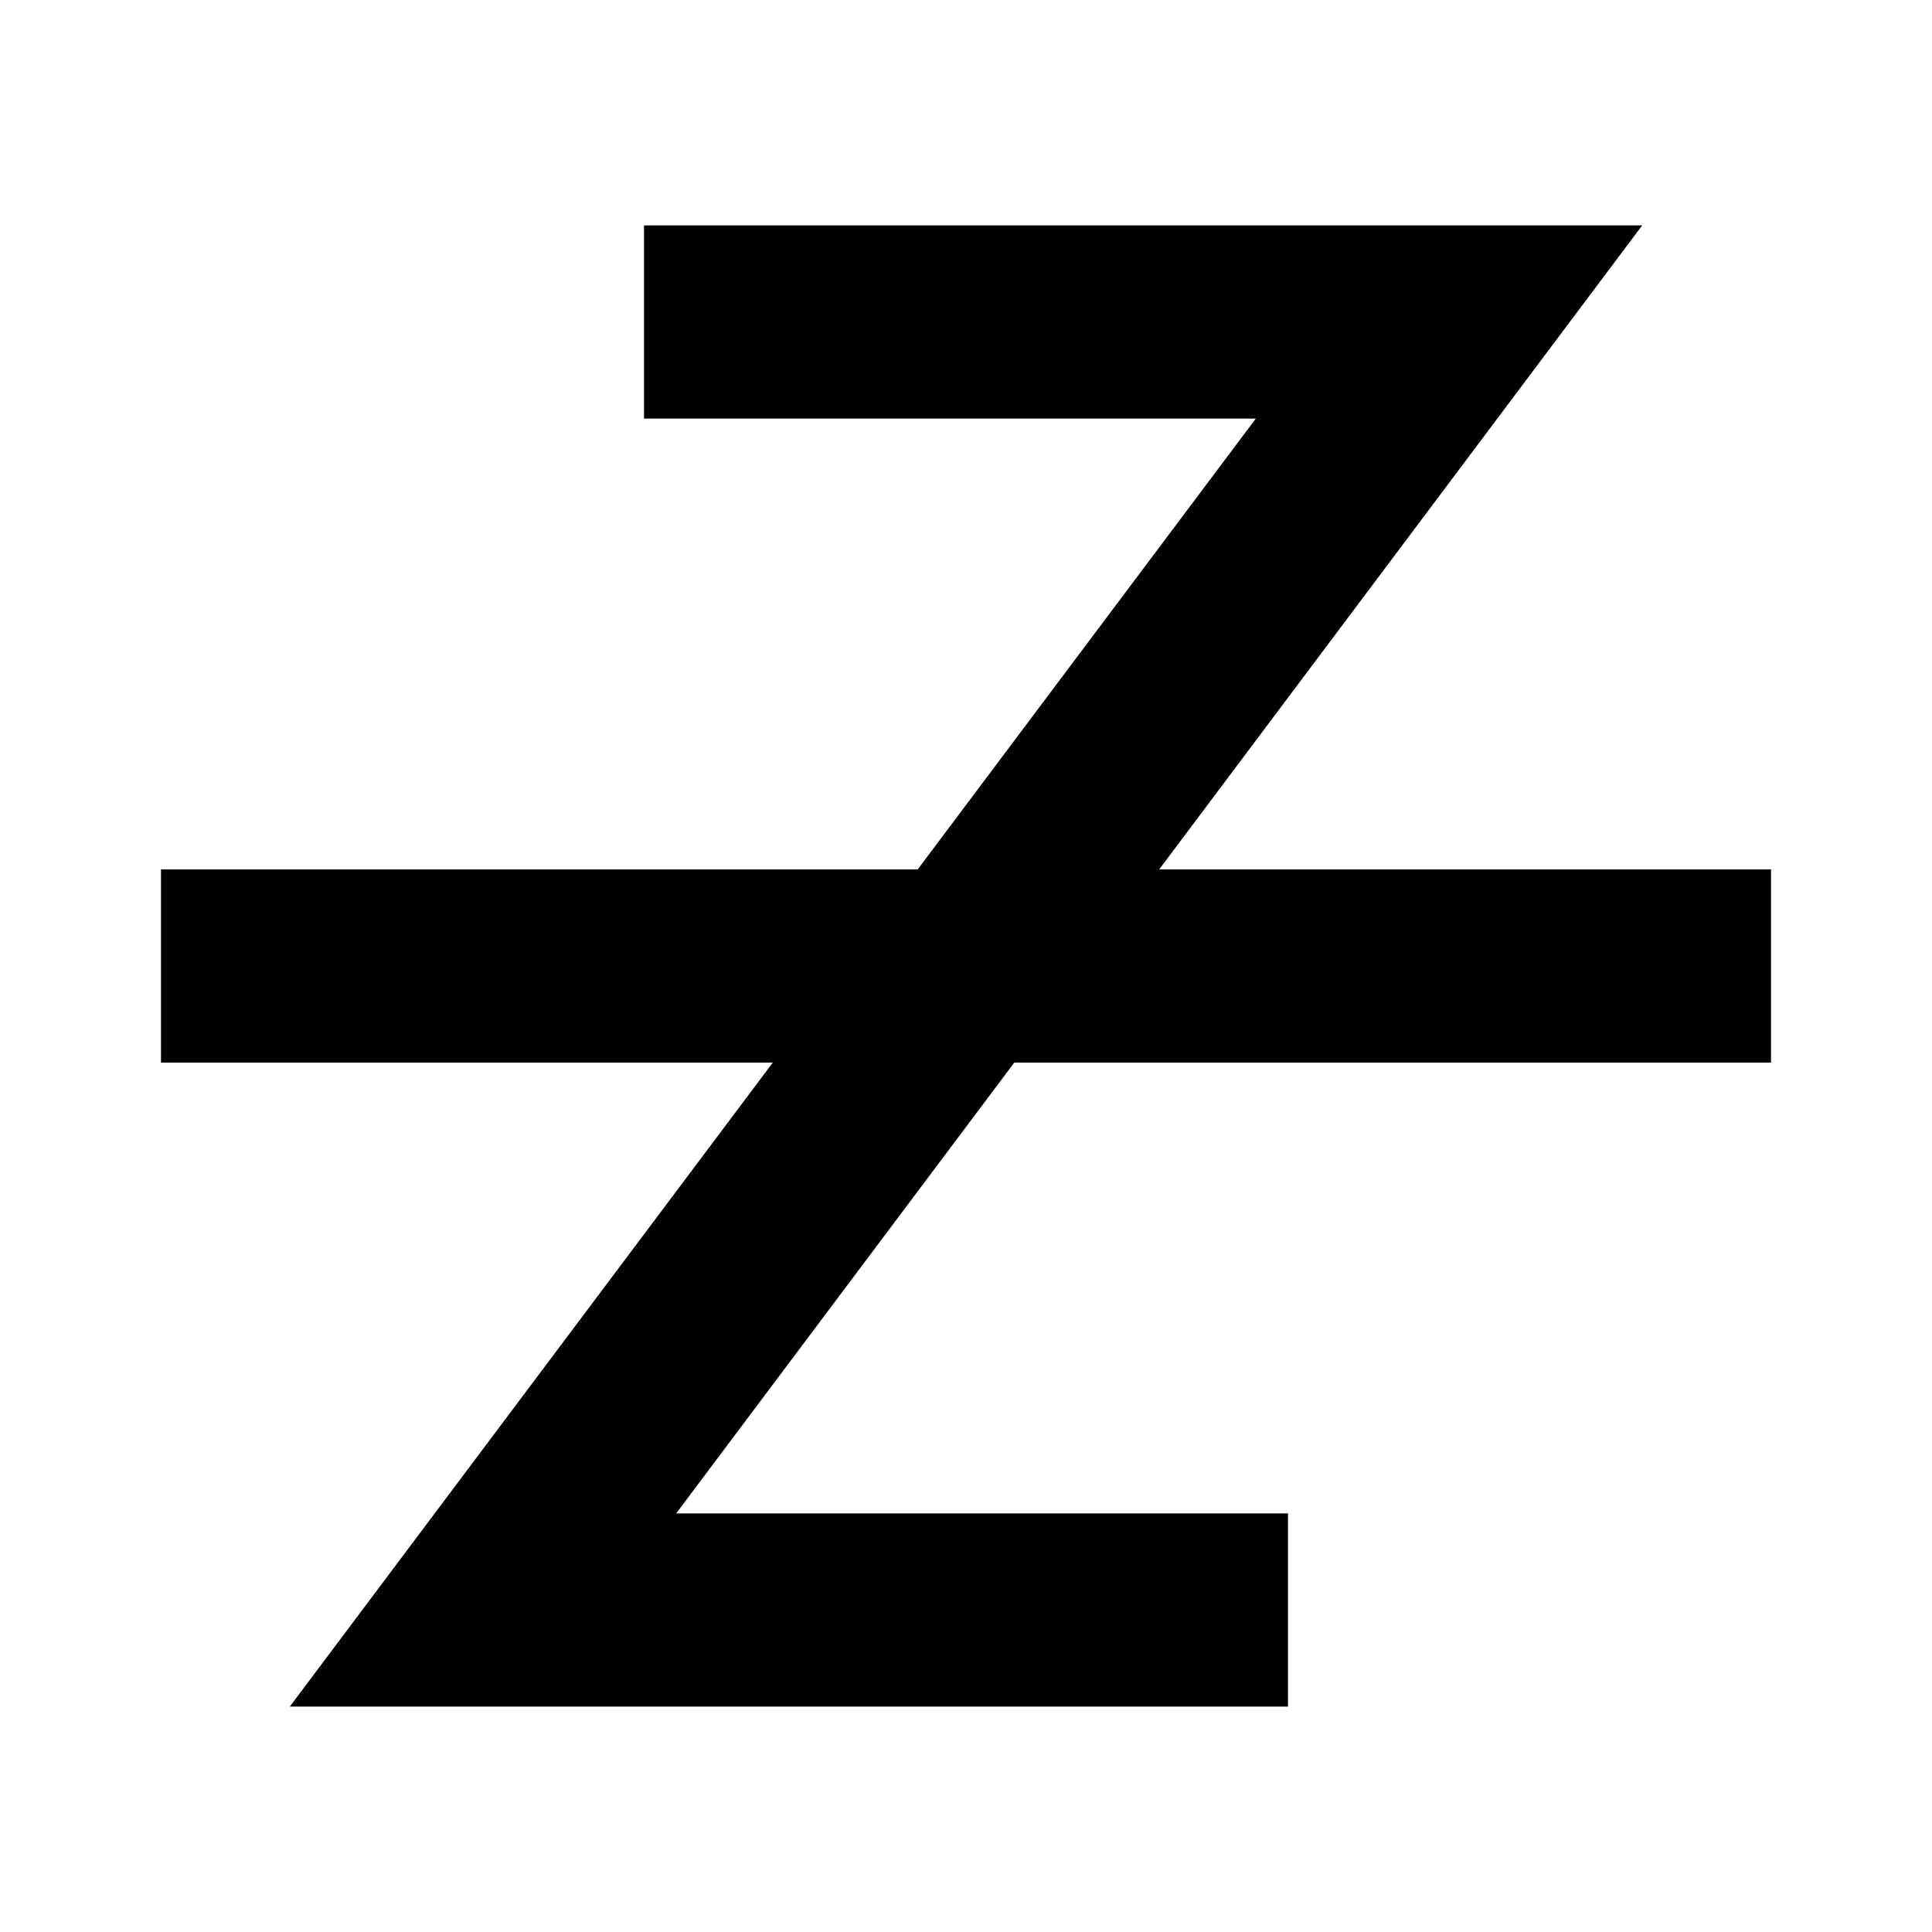
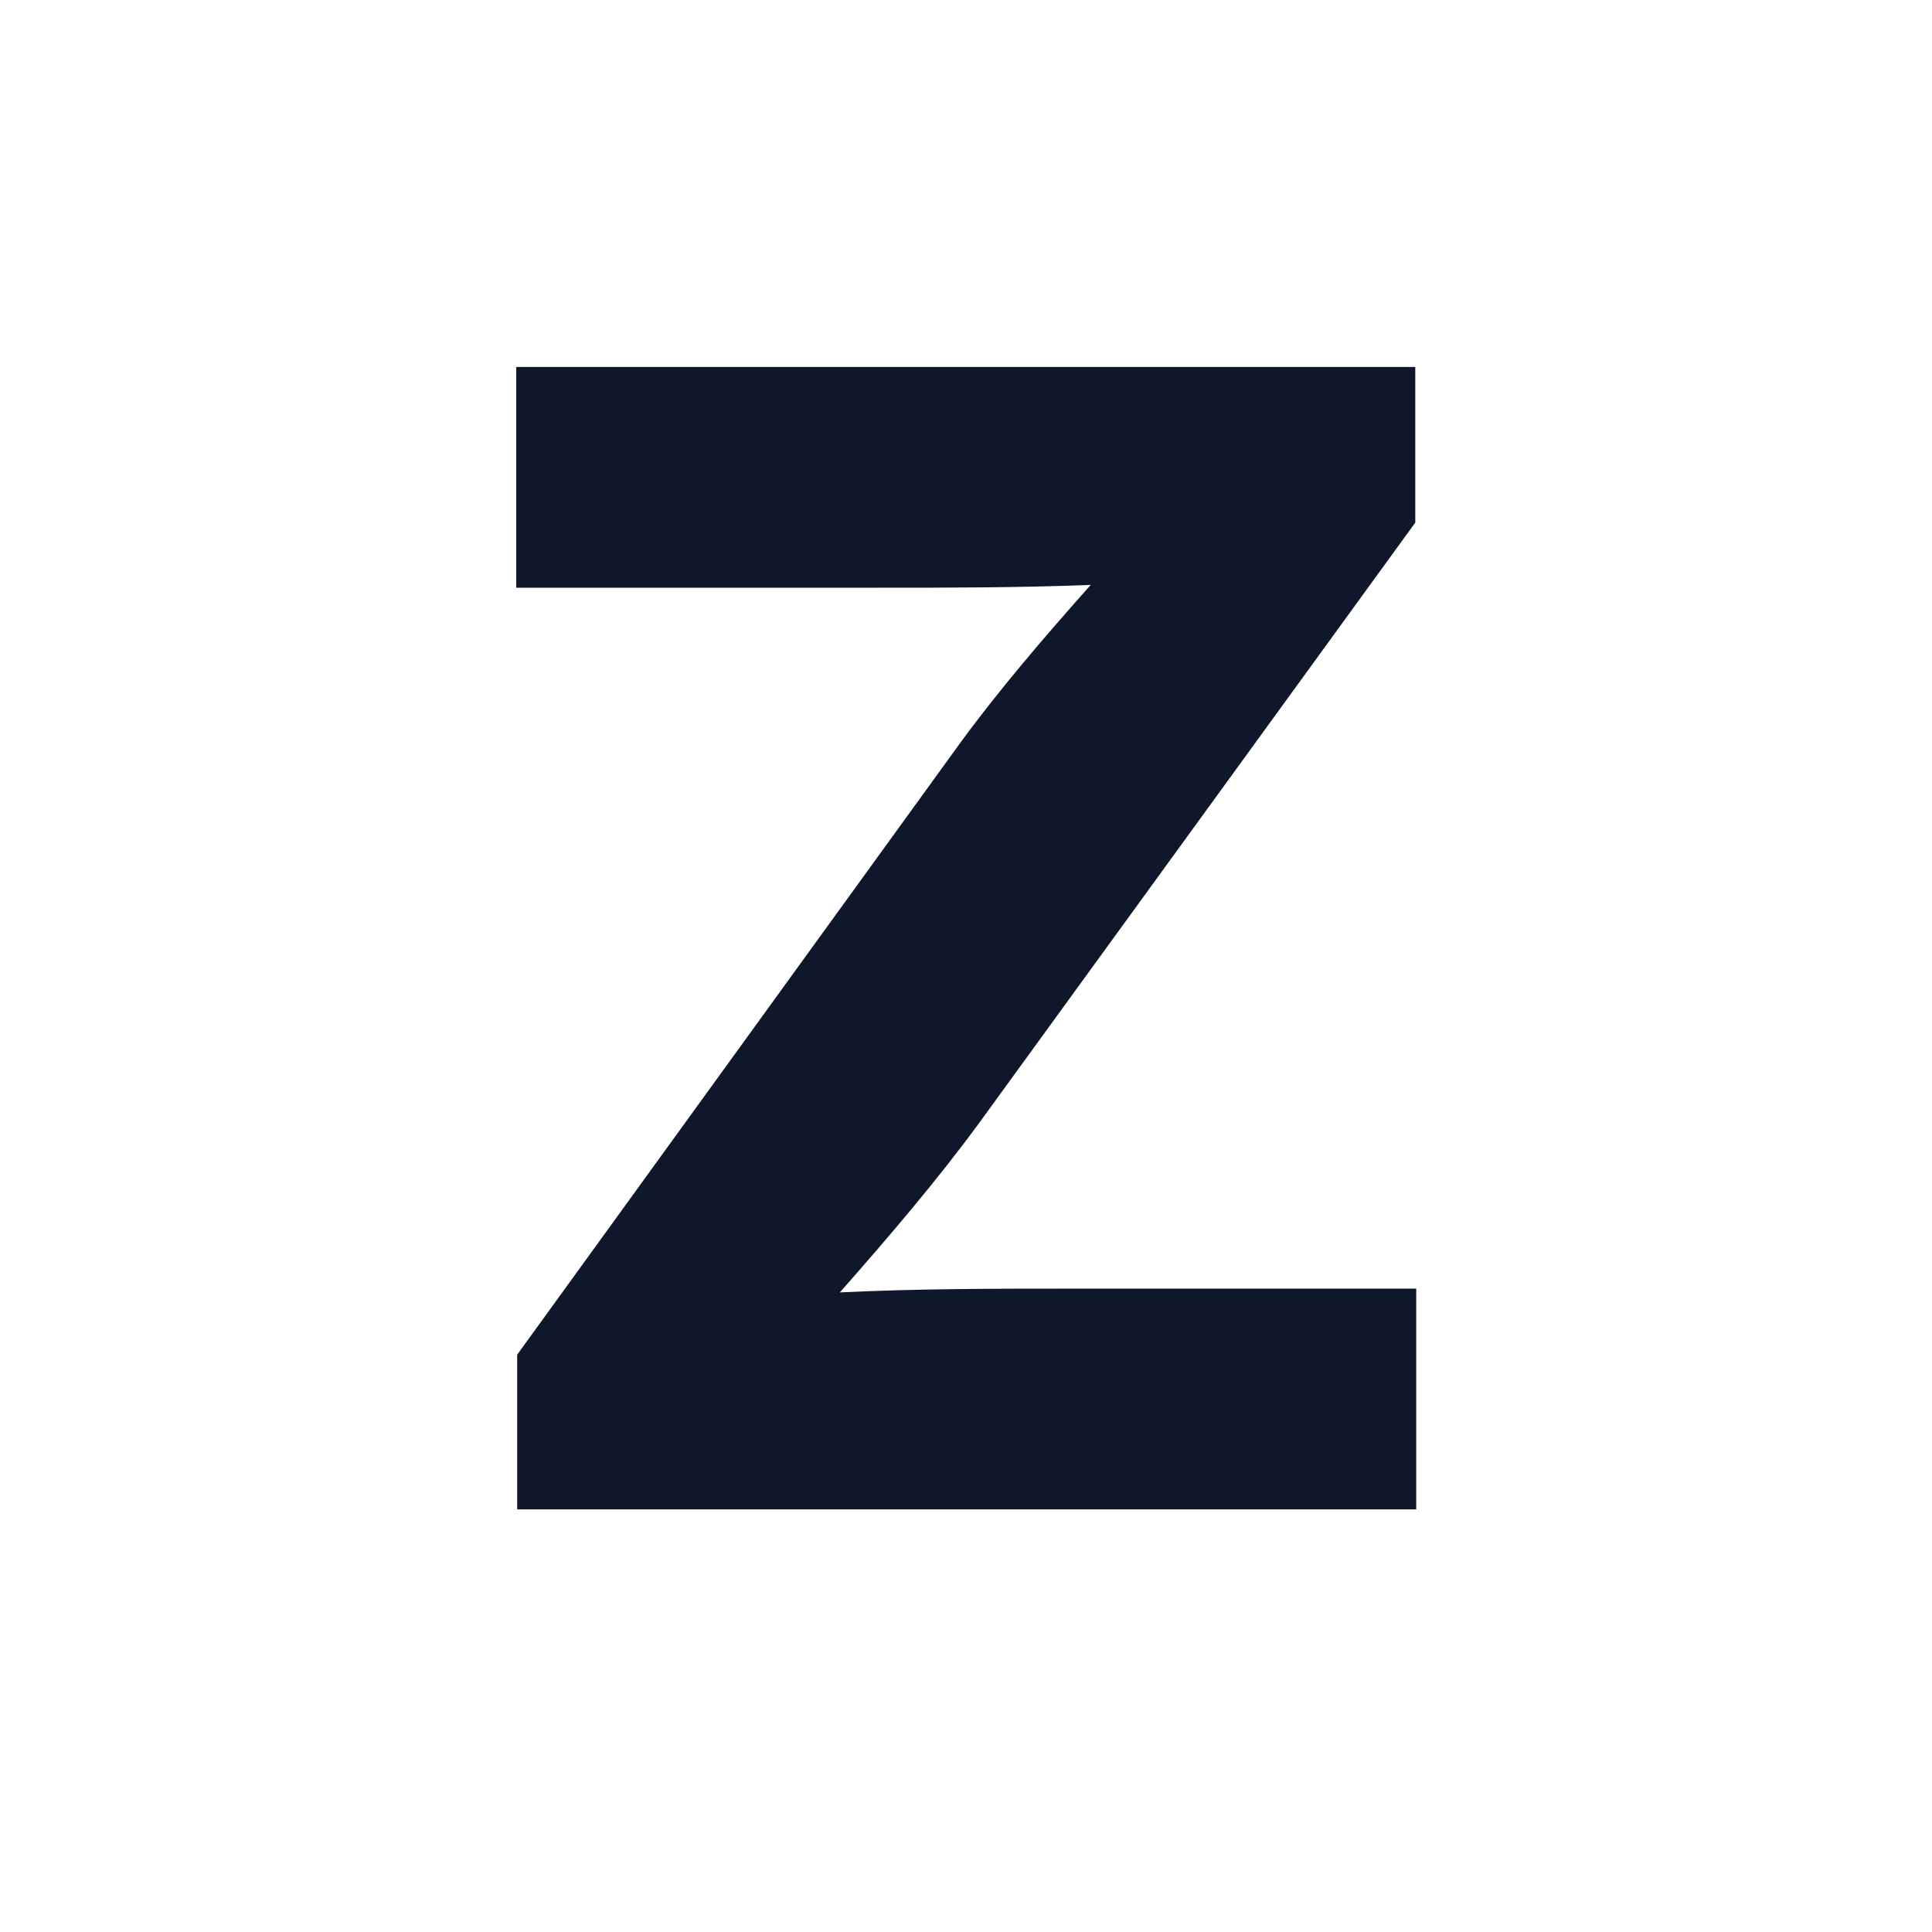
- <svg xmlns="http://www.w3.org/2000/svg" viewBox="0 0 60 60" fill="none">
-   <path d="M5 30H30L15 50H40" stroke="#000000" stroke-width="6" stroke-linecap="butt" stroke-linejoin="miter" />
-   <path d="M20 10H45L30 30H55" stroke="#000000" stroke-width="6" stroke-linecap="butt" stroke-linejoin="miter" />
+ <svg xmlns="http://www.w3.org/2000/svg" viewBox="0 0 32 32" fill="none">
+   <text x="16" y="25" text-anchor="middle" font-family="Manrope, 'Plus Jakarta Sans', Inter, sans-serif" font-size="26" font-weight="800" fill="#0f172a" letter-spacing="-1">Z</text>
</svg>
